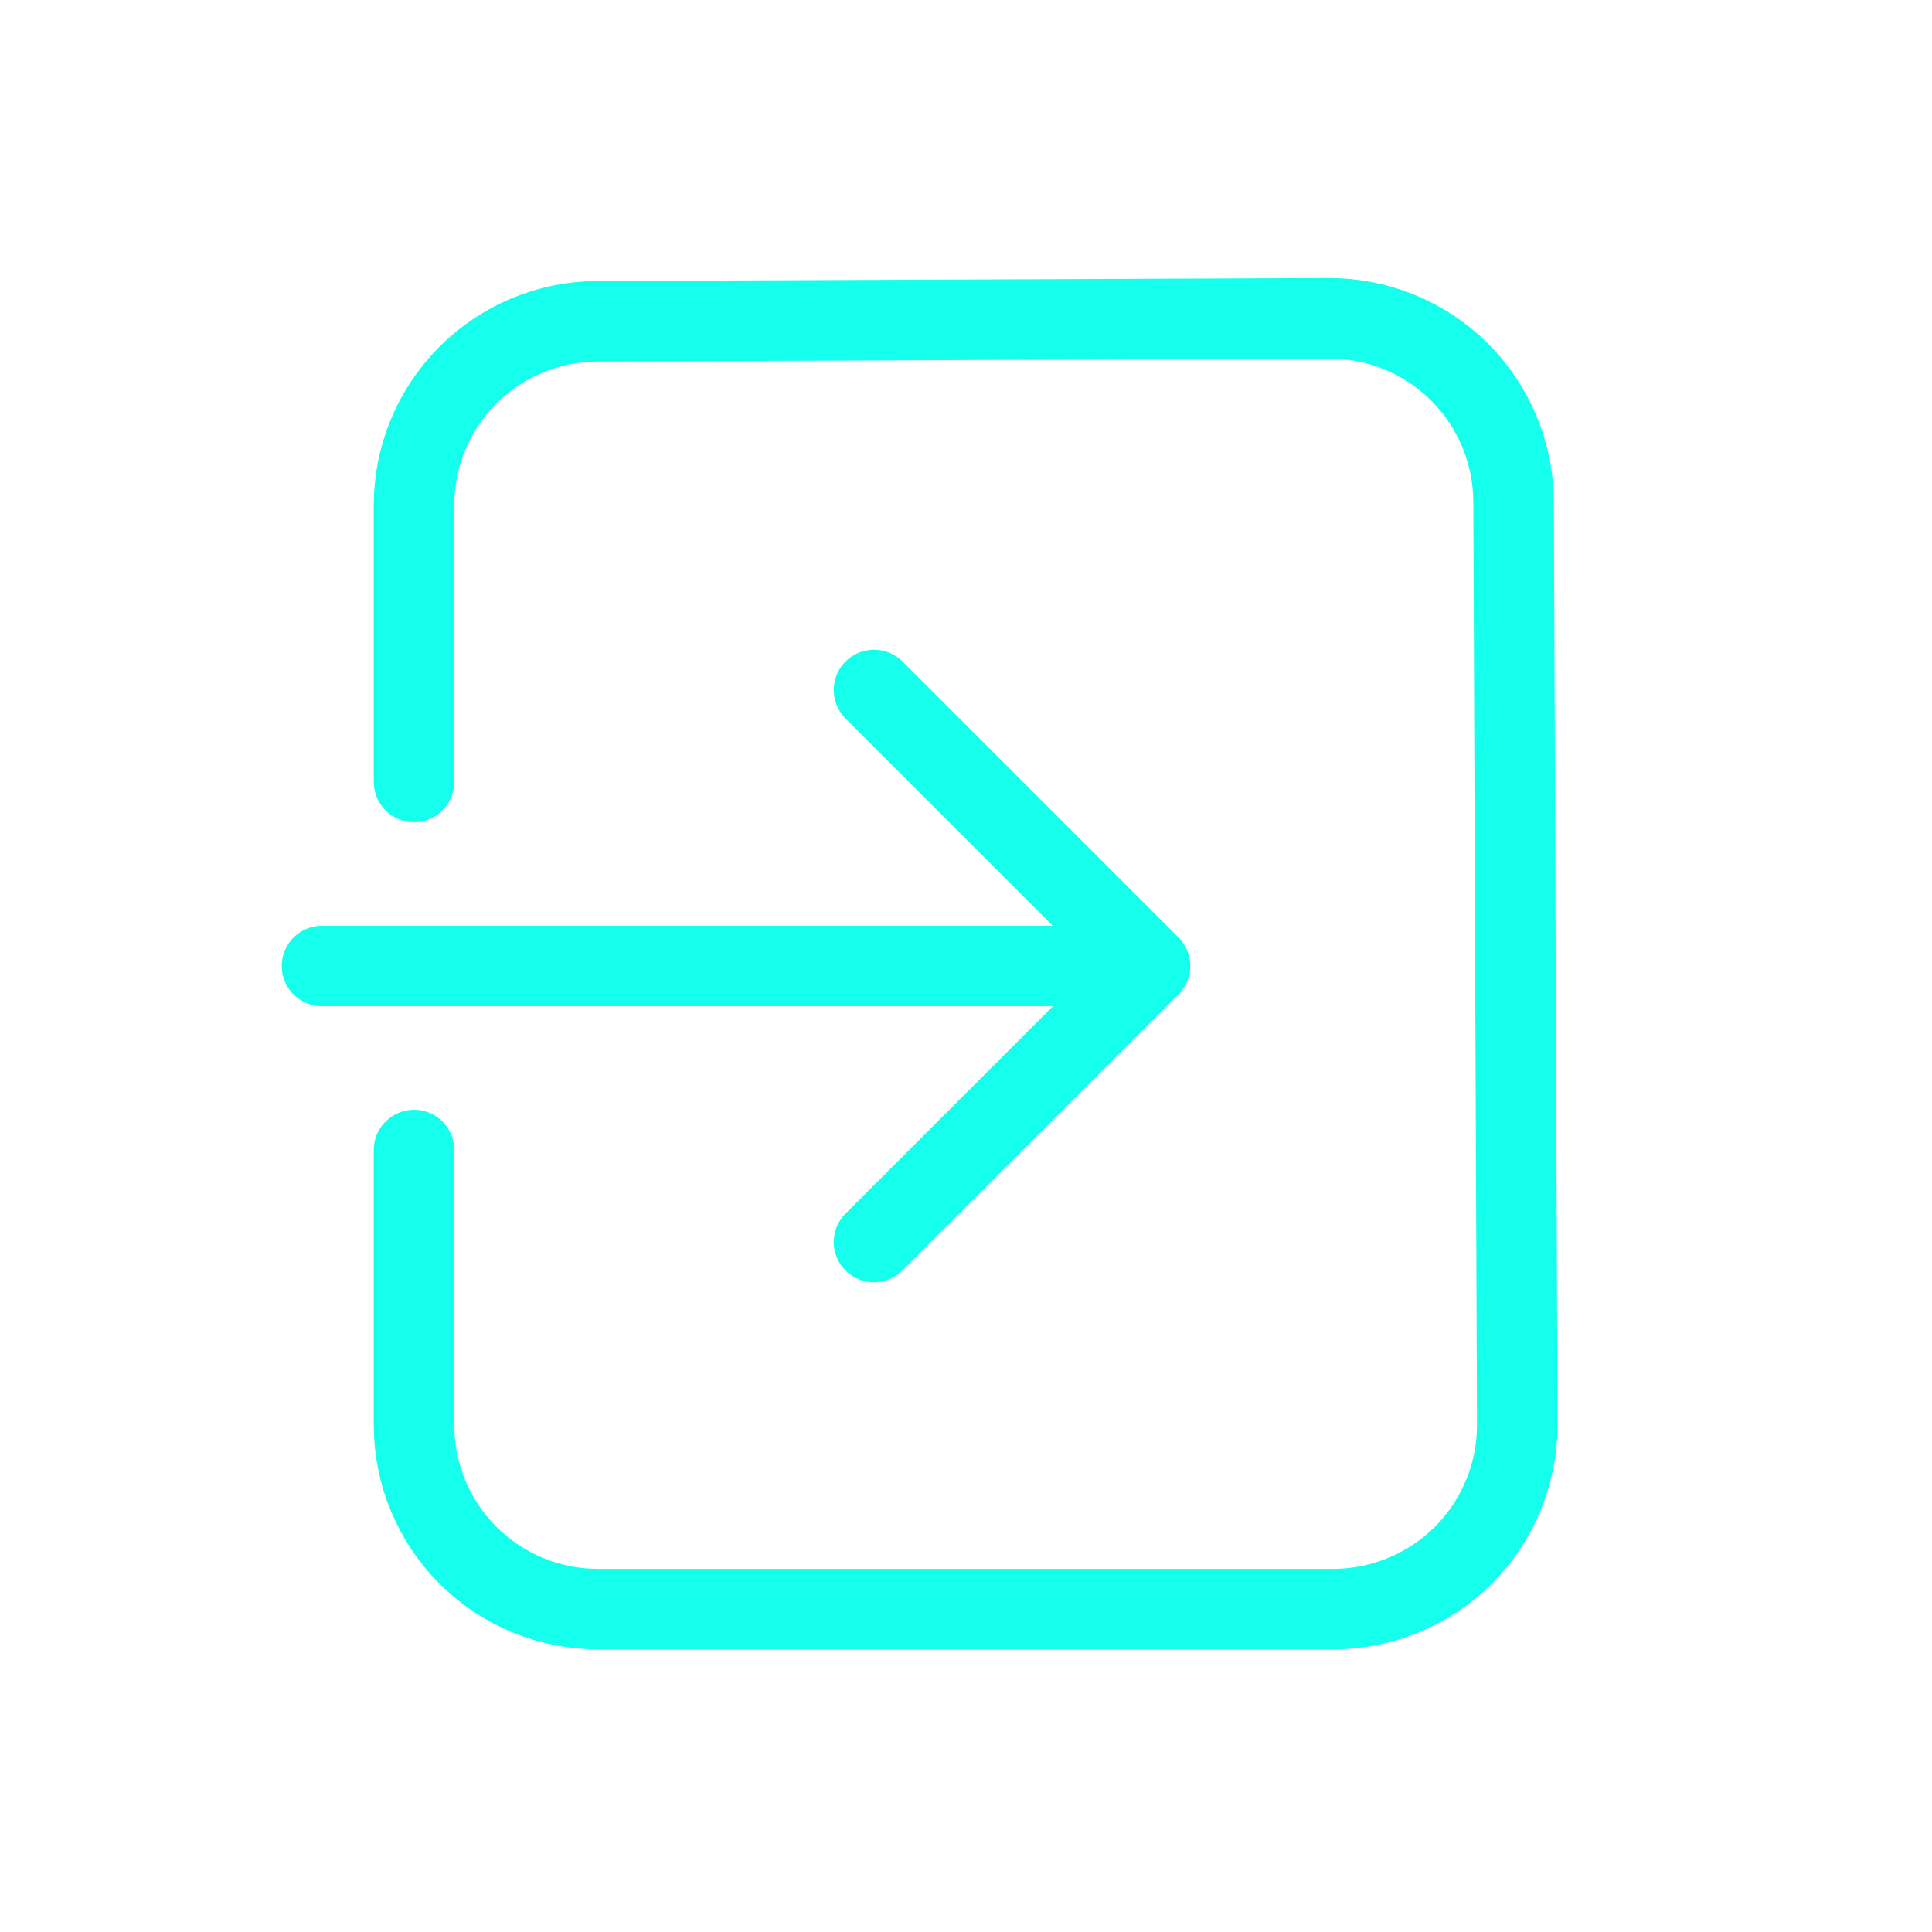
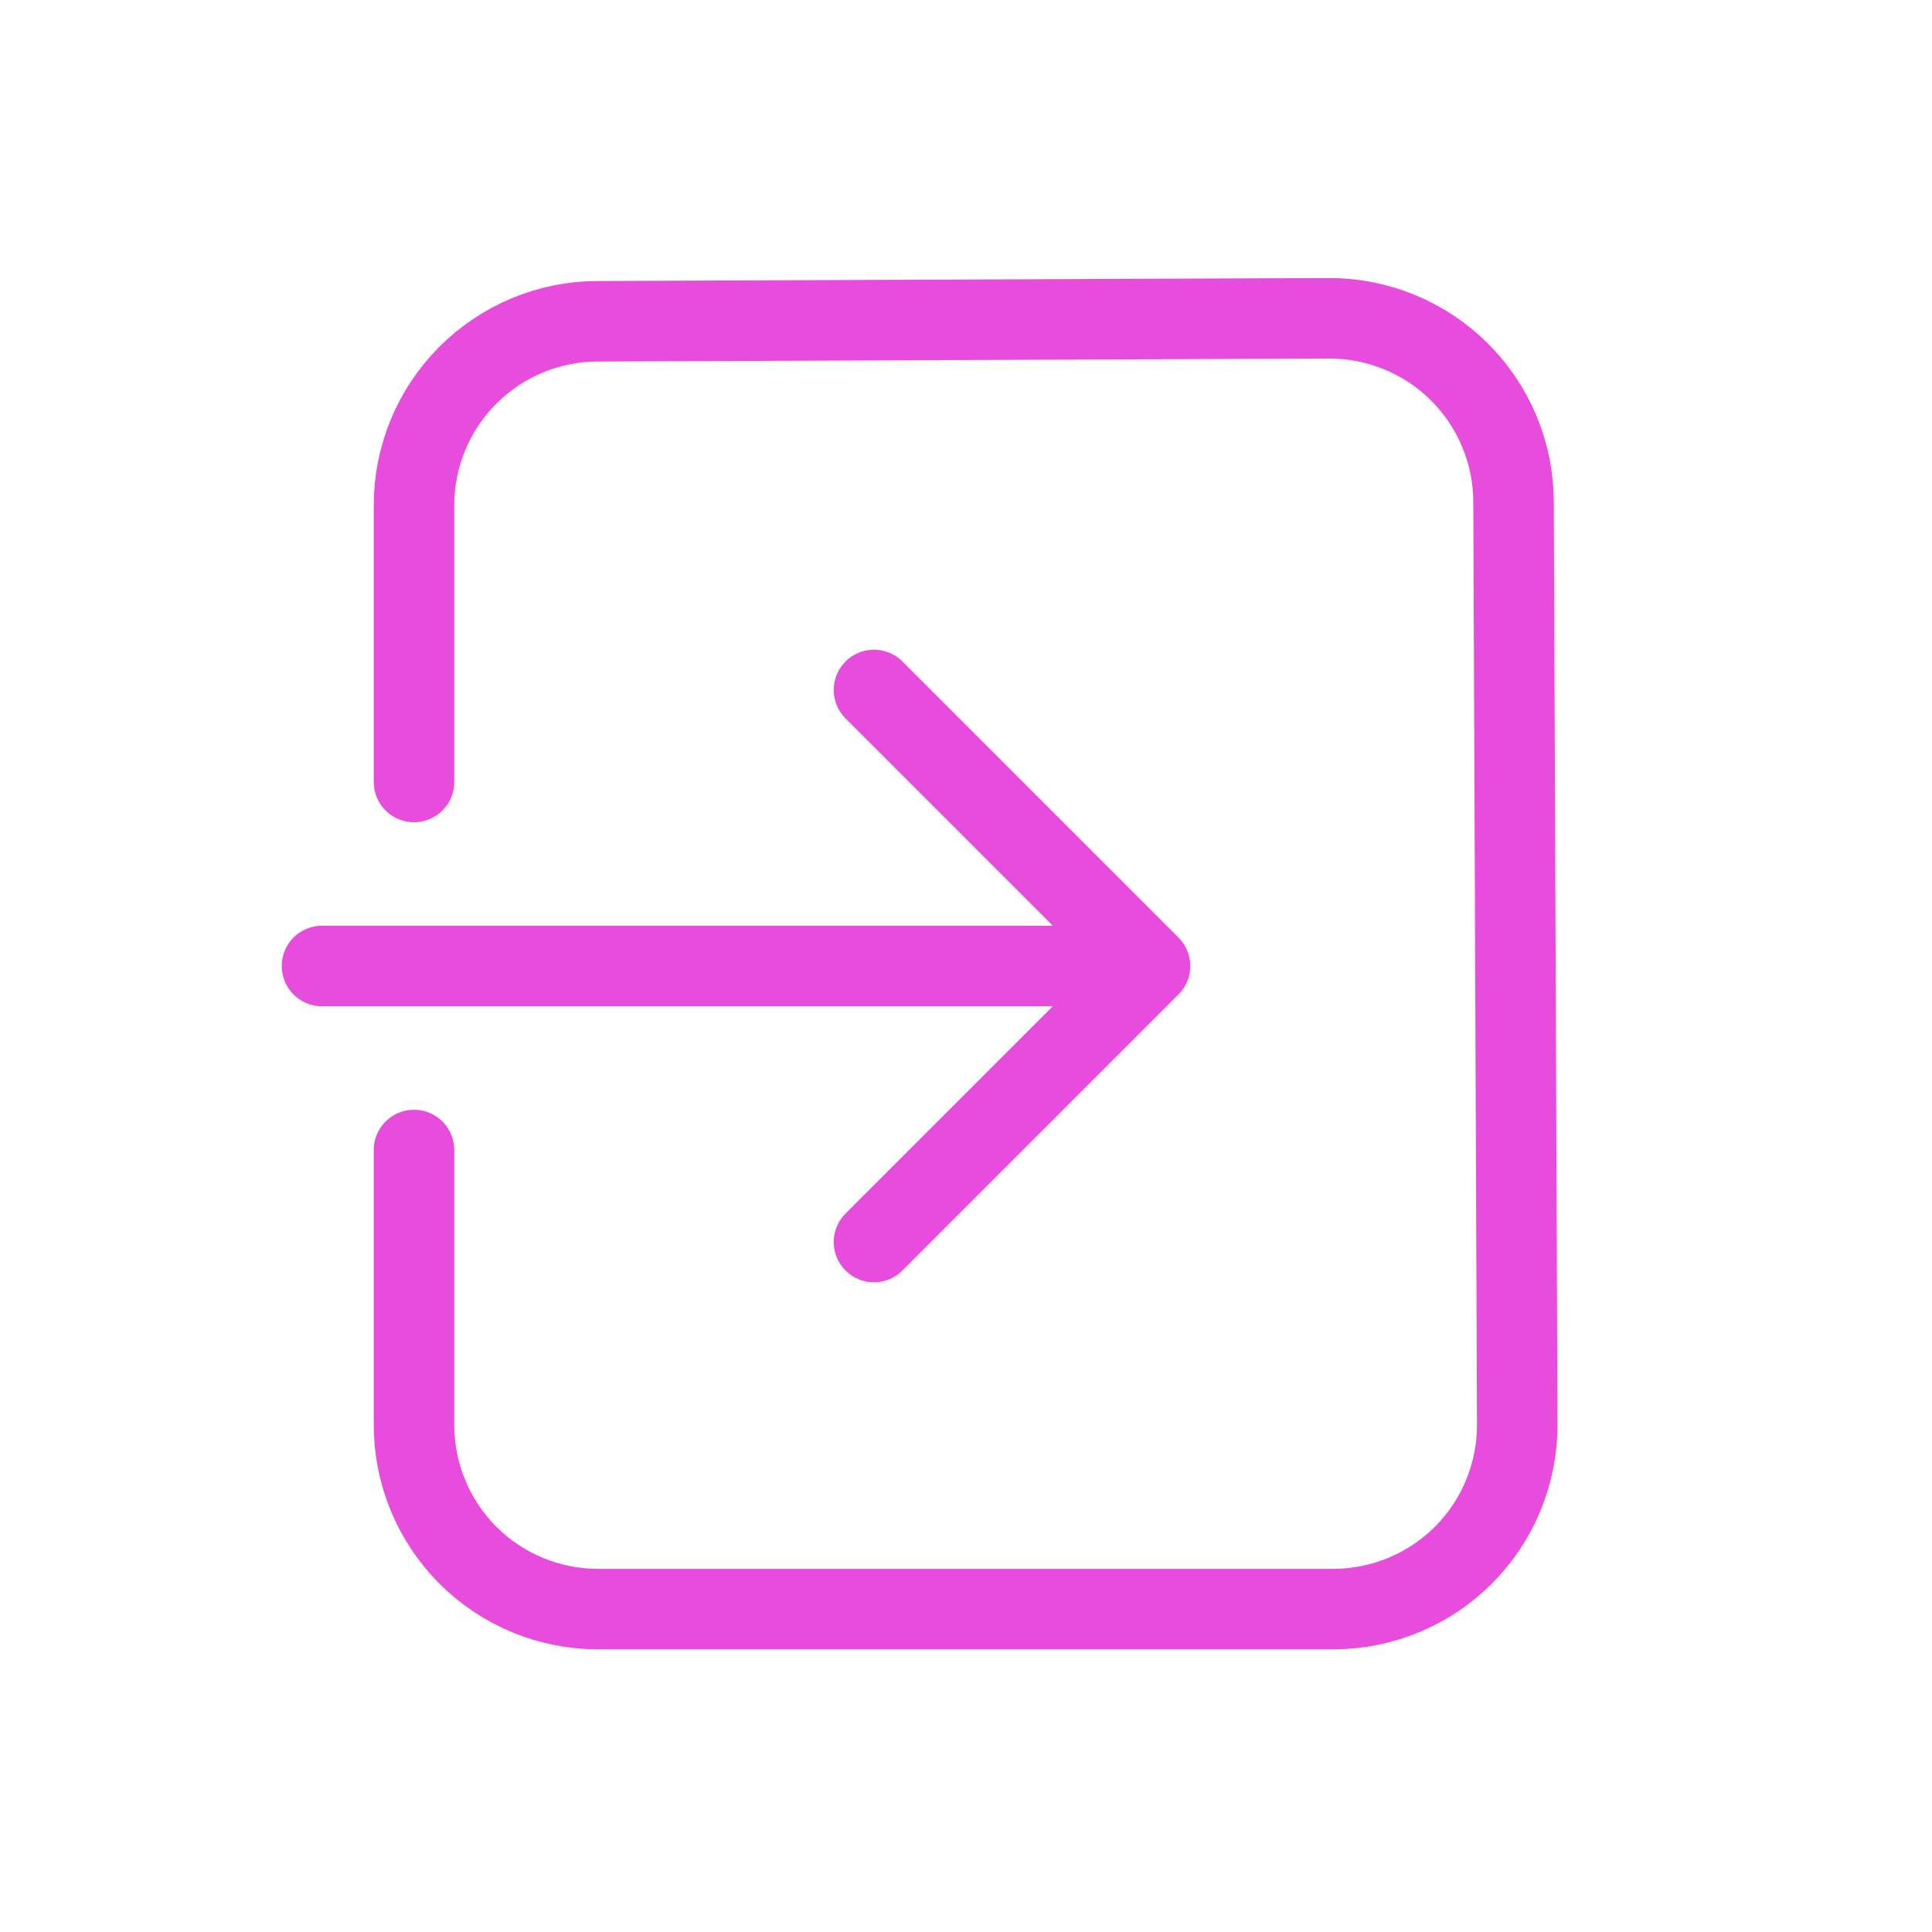
<svg xmlns="http://www.w3.org/2000/svg" width="24" height="24" viewBox="0 0 24 24" fill="none">
-   <path d="M10.857 15.429L14.286 12L10.857 8.571M14.286 12H4" stroke="#14FFEC" stroke-linecap="round" stroke-linejoin="round" />
-   <path d="M5.143 9.714V6.277C5.143 5.672 5.382 5.092 5.809 4.664C6.236 4.235 6.815 3.993 7.419 3.991L16.507 3.954C16.808 3.953 17.105 4.011 17.383 4.125C17.661 4.239 17.914 4.406 18.127 4.618C18.34 4.829 18.509 5.081 18.625 5.358C18.741 5.635 18.801 5.932 18.802 6.232L18.848 17.694C18.849 17.994 18.791 18.291 18.677 18.569C18.564 18.847 18.396 19.1 18.185 19.313C17.974 19.526 17.722 19.695 17.445 19.811C17.169 19.927 16.872 19.987 16.571 19.989H7.429C6.822 19.989 6.241 19.748 5.812 19.319C5.384 18.89 5.143 18.309 5.143 17.703V14.286" stroke="#14FFEC" stroke-linecap="round" stroke-linejoin="round" />
+   <path d="M10.857 15.429L14.286 12L10.857 8.571M14.286 12H4" stroke="#e74cdd" stroke-linecap="round" stroke-linejoin="round" />
+   <path d="M5.143 9.714V6.277C5.143 5.672 5.382 5.092 5.809 4.664C6.236 4.235 6.815 3.993 7.419 3.991L16.507 3.954C16.808 3.953 17.105 4.011 17.383 4.125C17.661 4.239 17.914 4.406 18.127 4.618C18.34 4.829 18.509 5.081 18.625 5.358C18.741 5.635 18.801 5.932 18.802 6.232L18.848 17.694C18.849 17.994 18.791 18.291 18.677 18.569C18.564 18.847 18.396 19.1 18.185 19.313C17.974 19.526 17.722 19.695 17.445 19.811C17.169 19.927 16.872 19.987 16.571 19.989H7.429C6.822 19.989 6.241 19.748 5.812 19.319C5.384 18.89 5.143 18.309 5.143 17.703V14.286" stroke="#e74cdd" stroke-linecap="round" stroke-linejoin="round" />
</svg>
